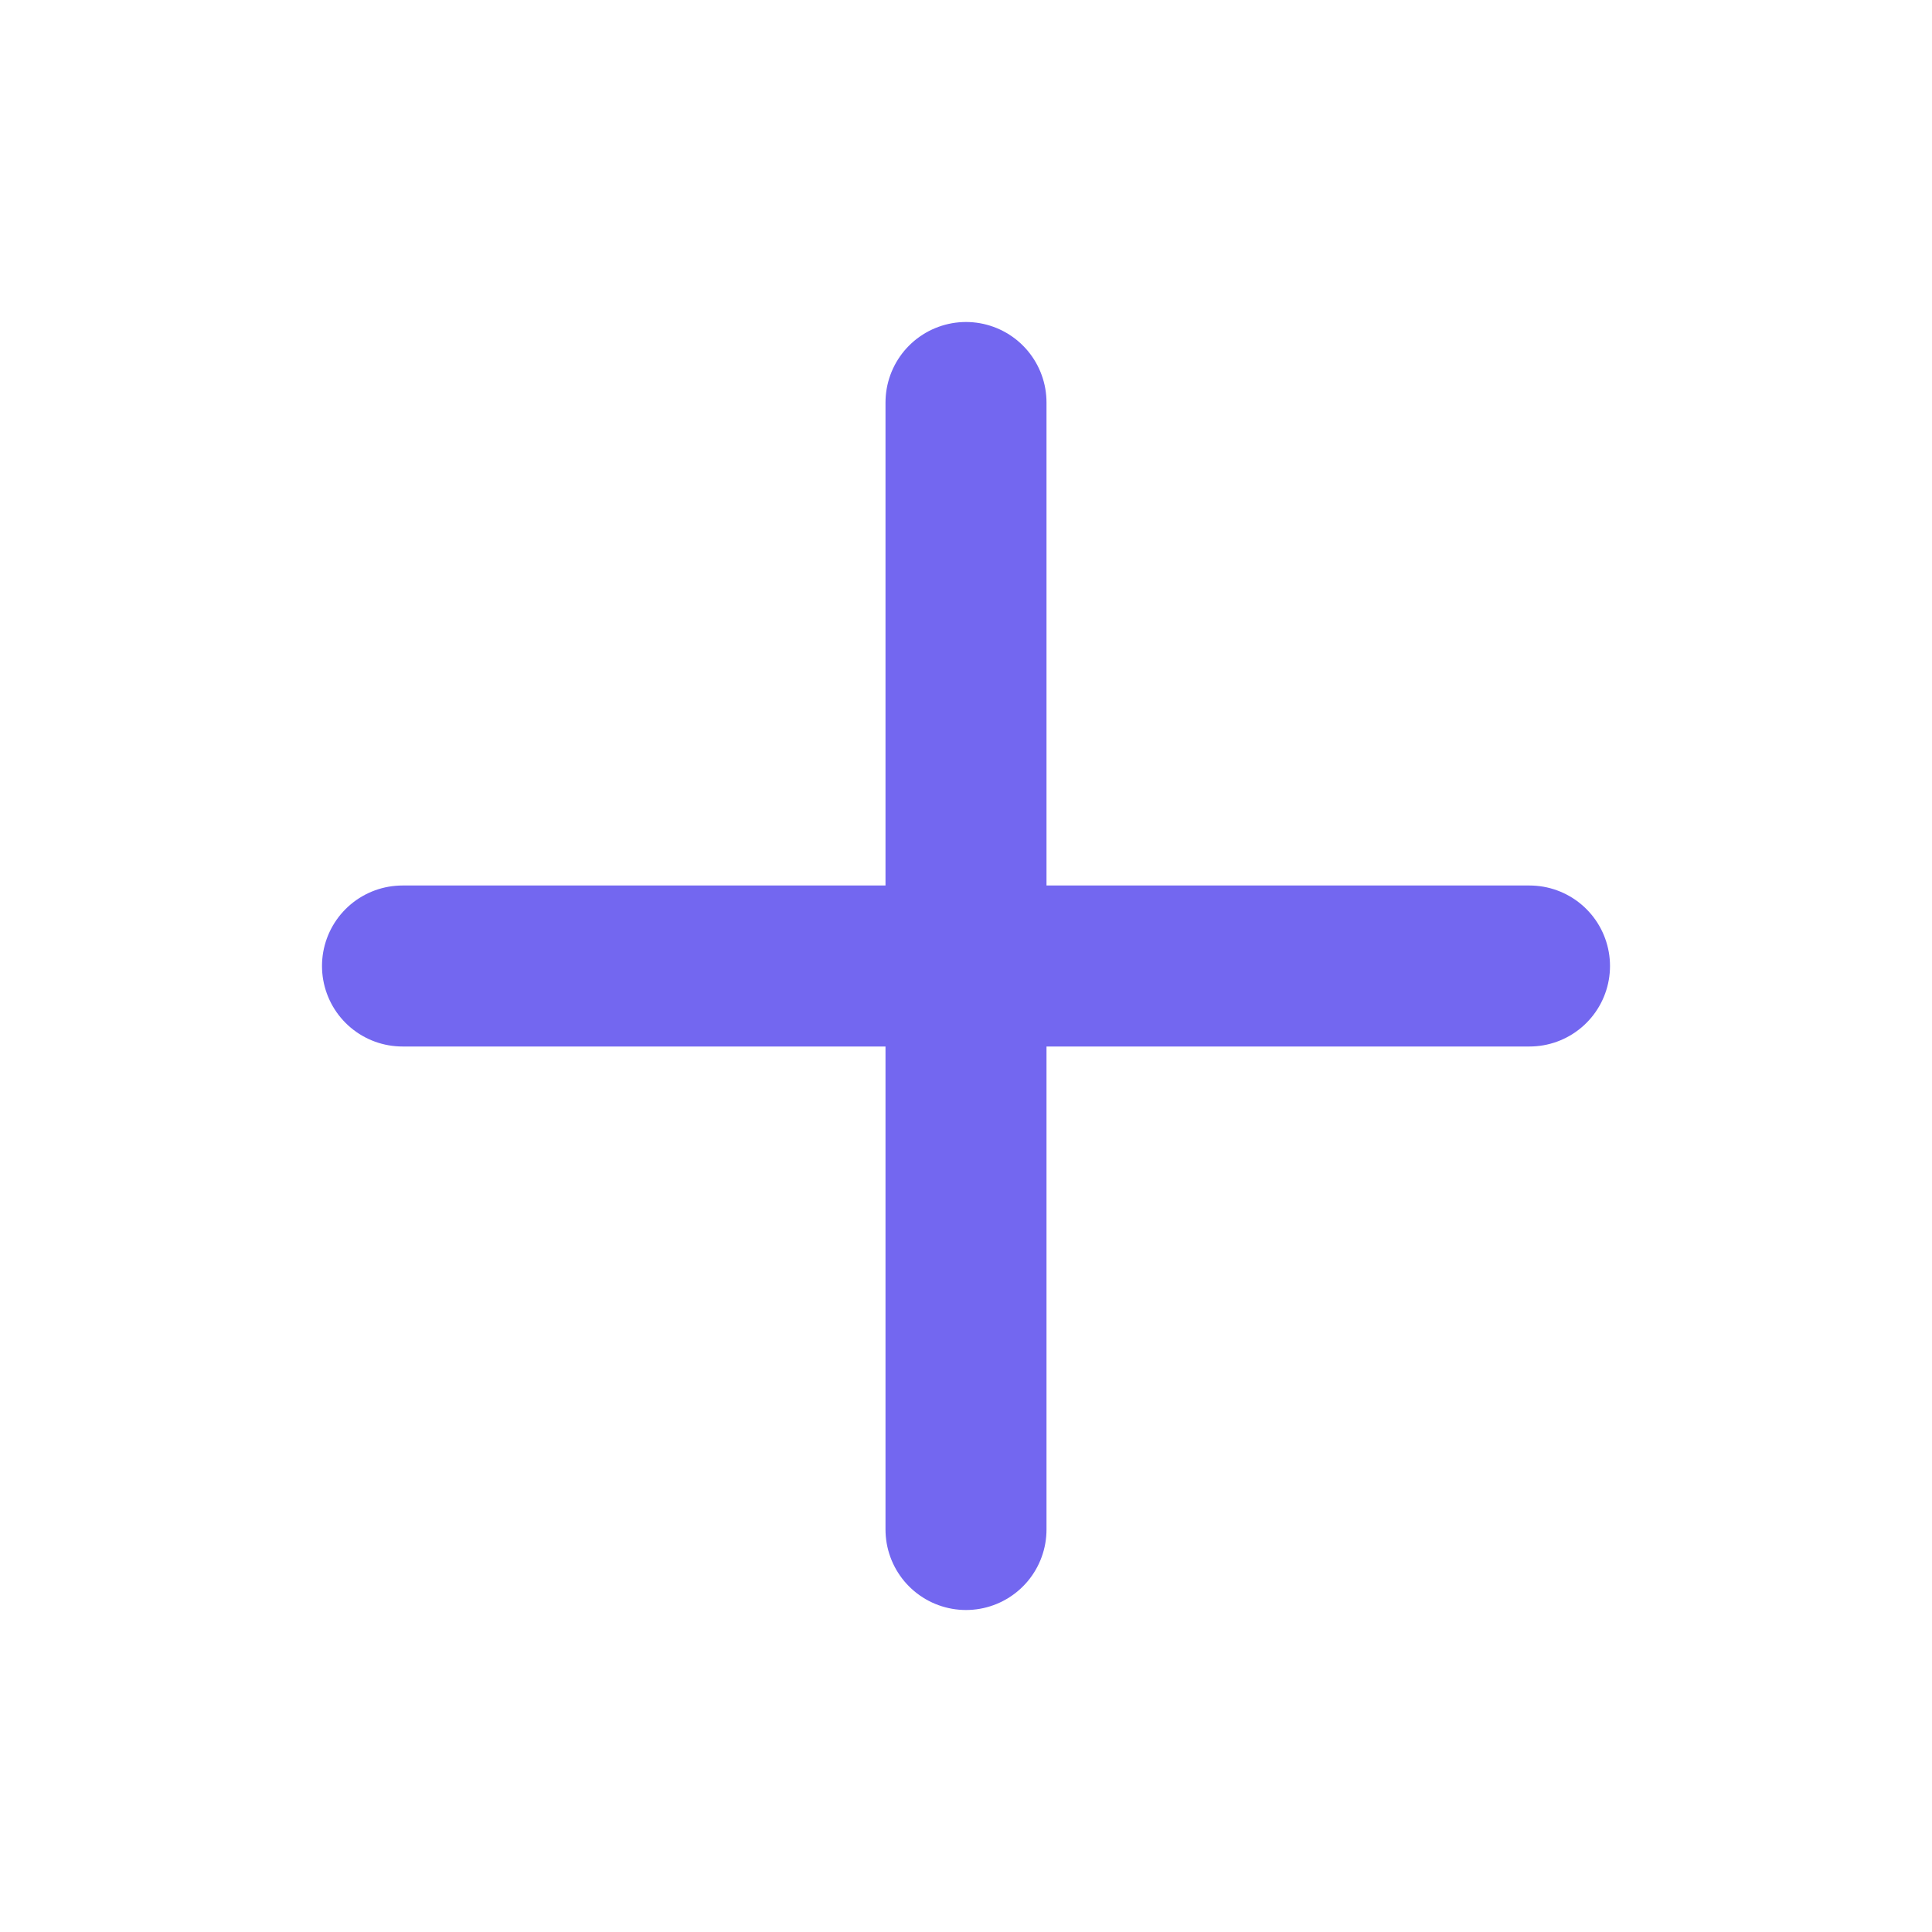
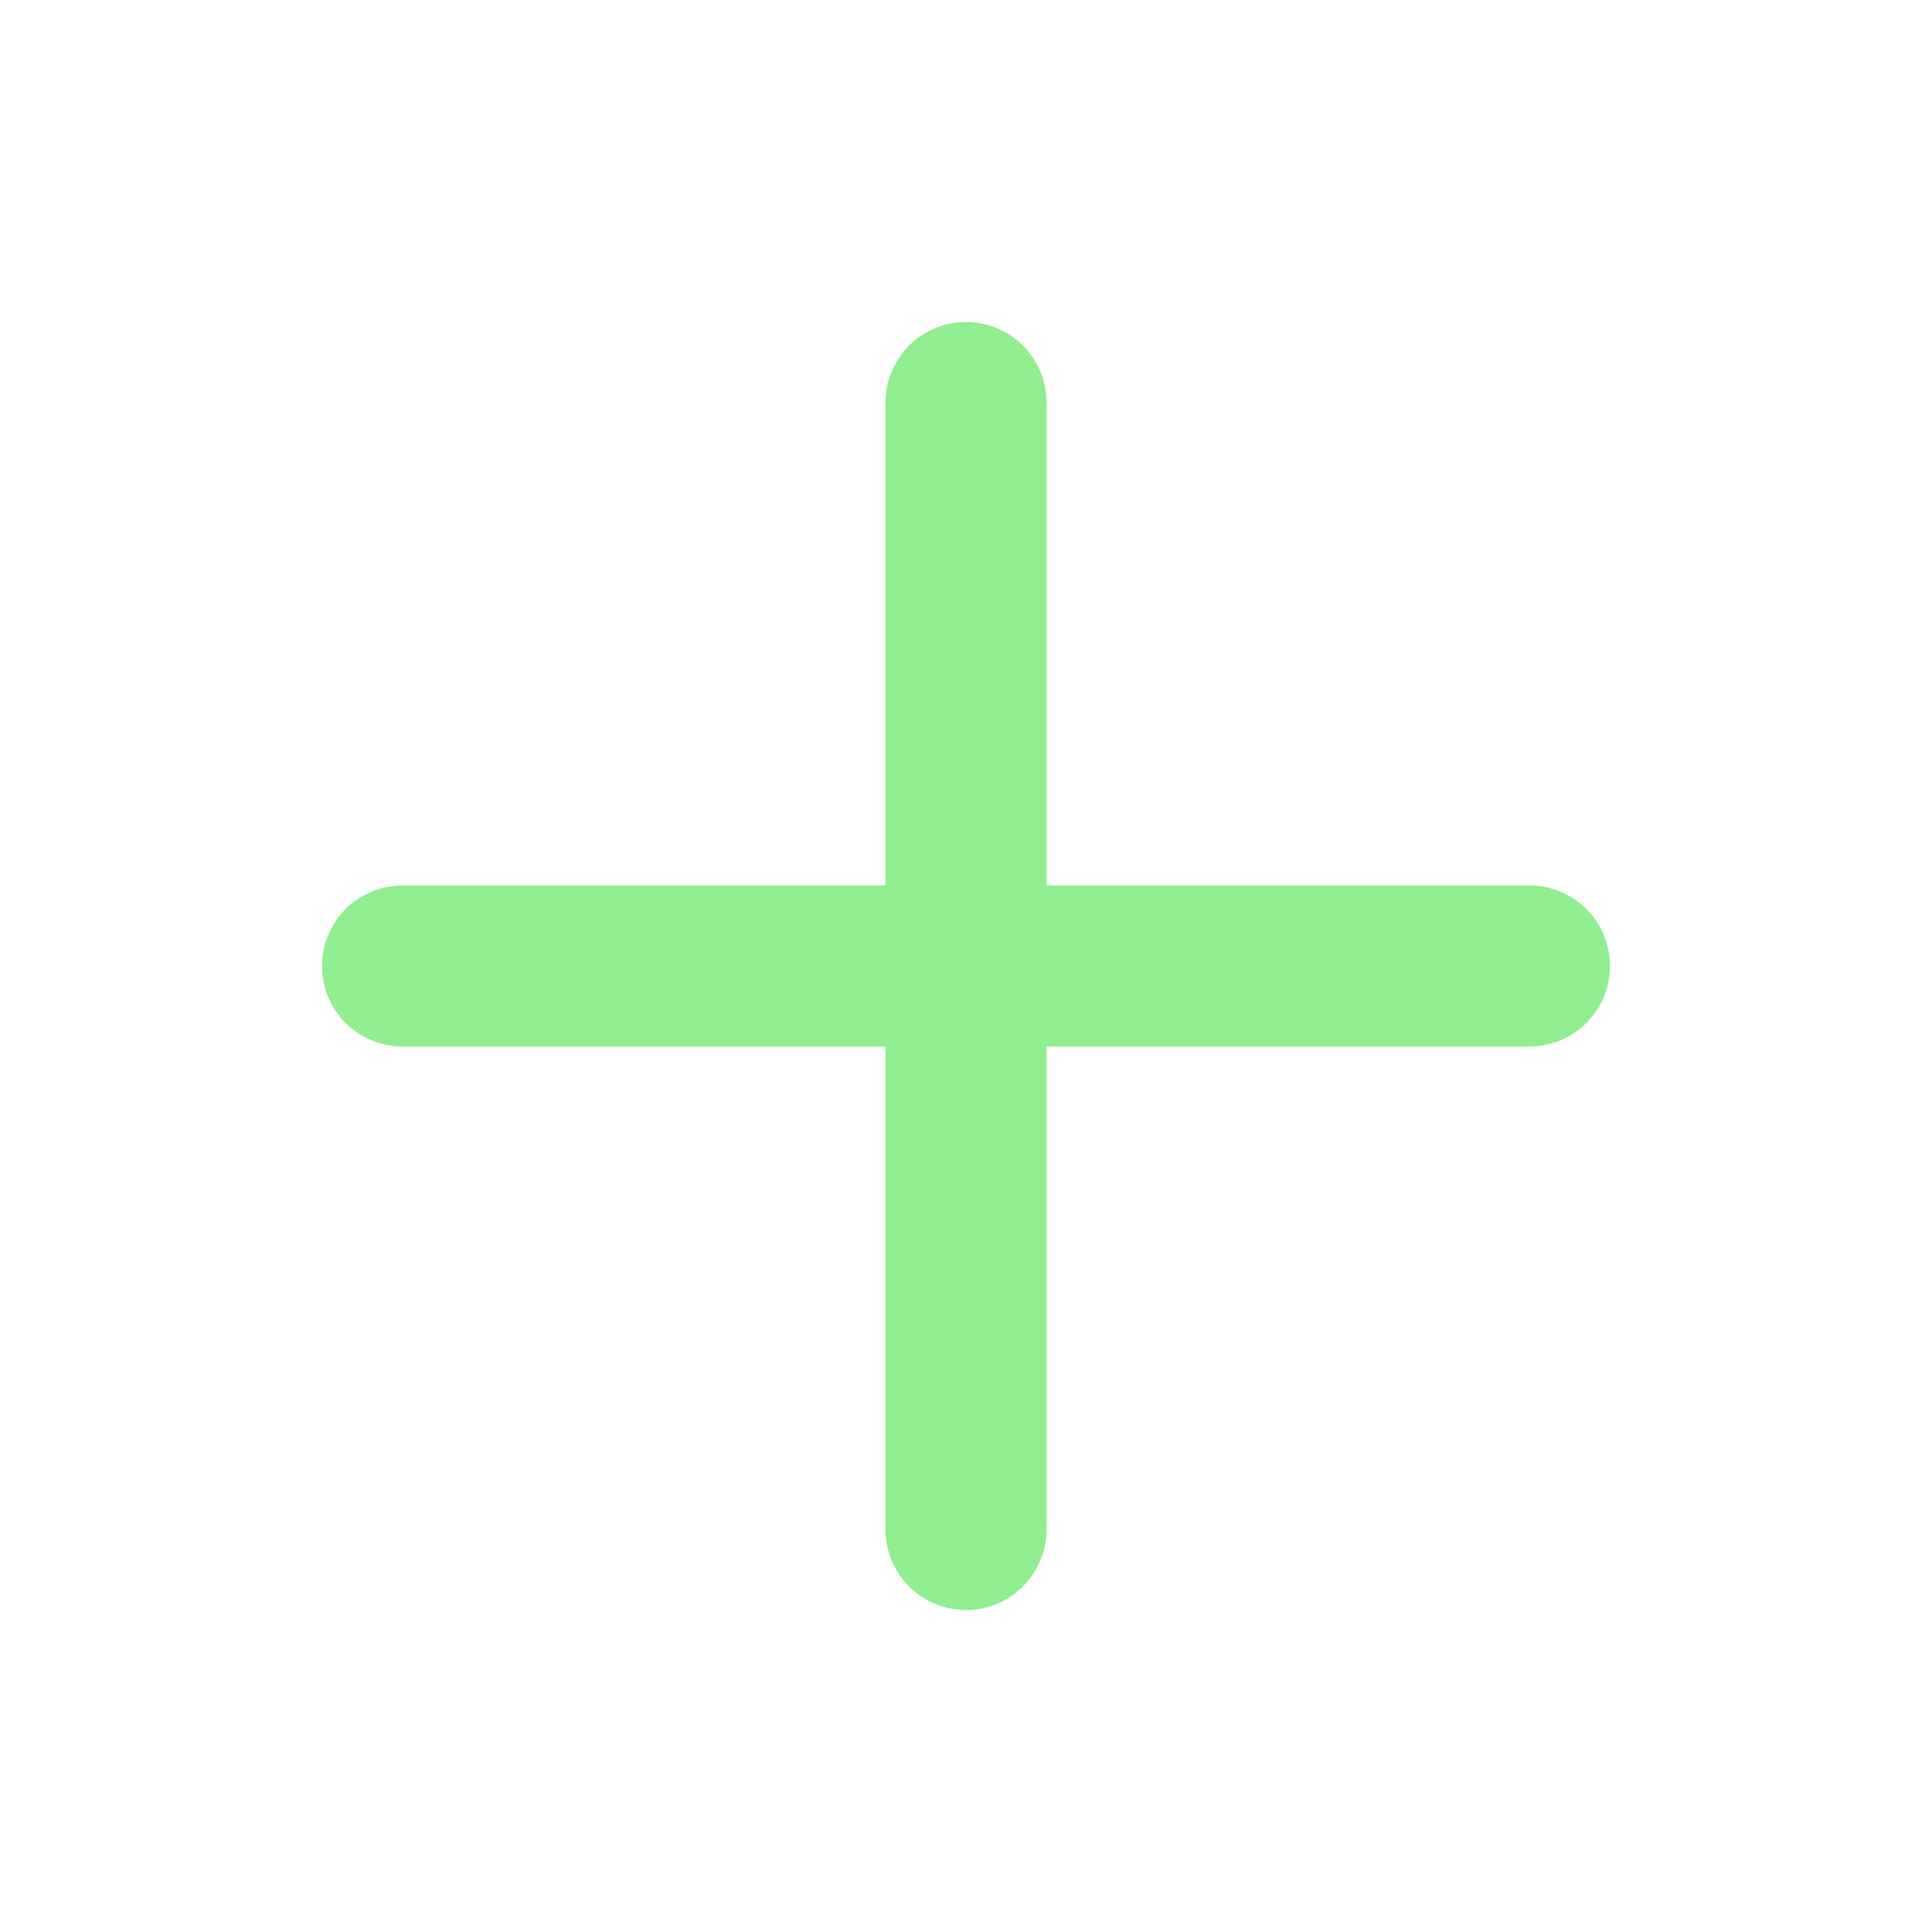
<svg xmlns="http://www.w3.org/2000/svg" width="24" height="24" viewBox="0 0 24 24" fill="none">
-   <path d="M12 5V19" stroke="#7367F0" stroke-width="2" stroke-linecap="round" stroke-linejoin="round" />
-   <path d="M5 12H19" stroke="#7367F0" stroke-width="2" stroke-linecap="round" stroke-linejoin="round" />
+   <path d="M12 5V19" stroke="#90ee90" stroke-width="2" stroke-linecap="round" stroke-linejoin="round" />
+   <path d="M5 12H19" stroke="#90ee90" stroke-width="2" stroke-linecap="round" stroke-linejoin="round" />
</svg>
